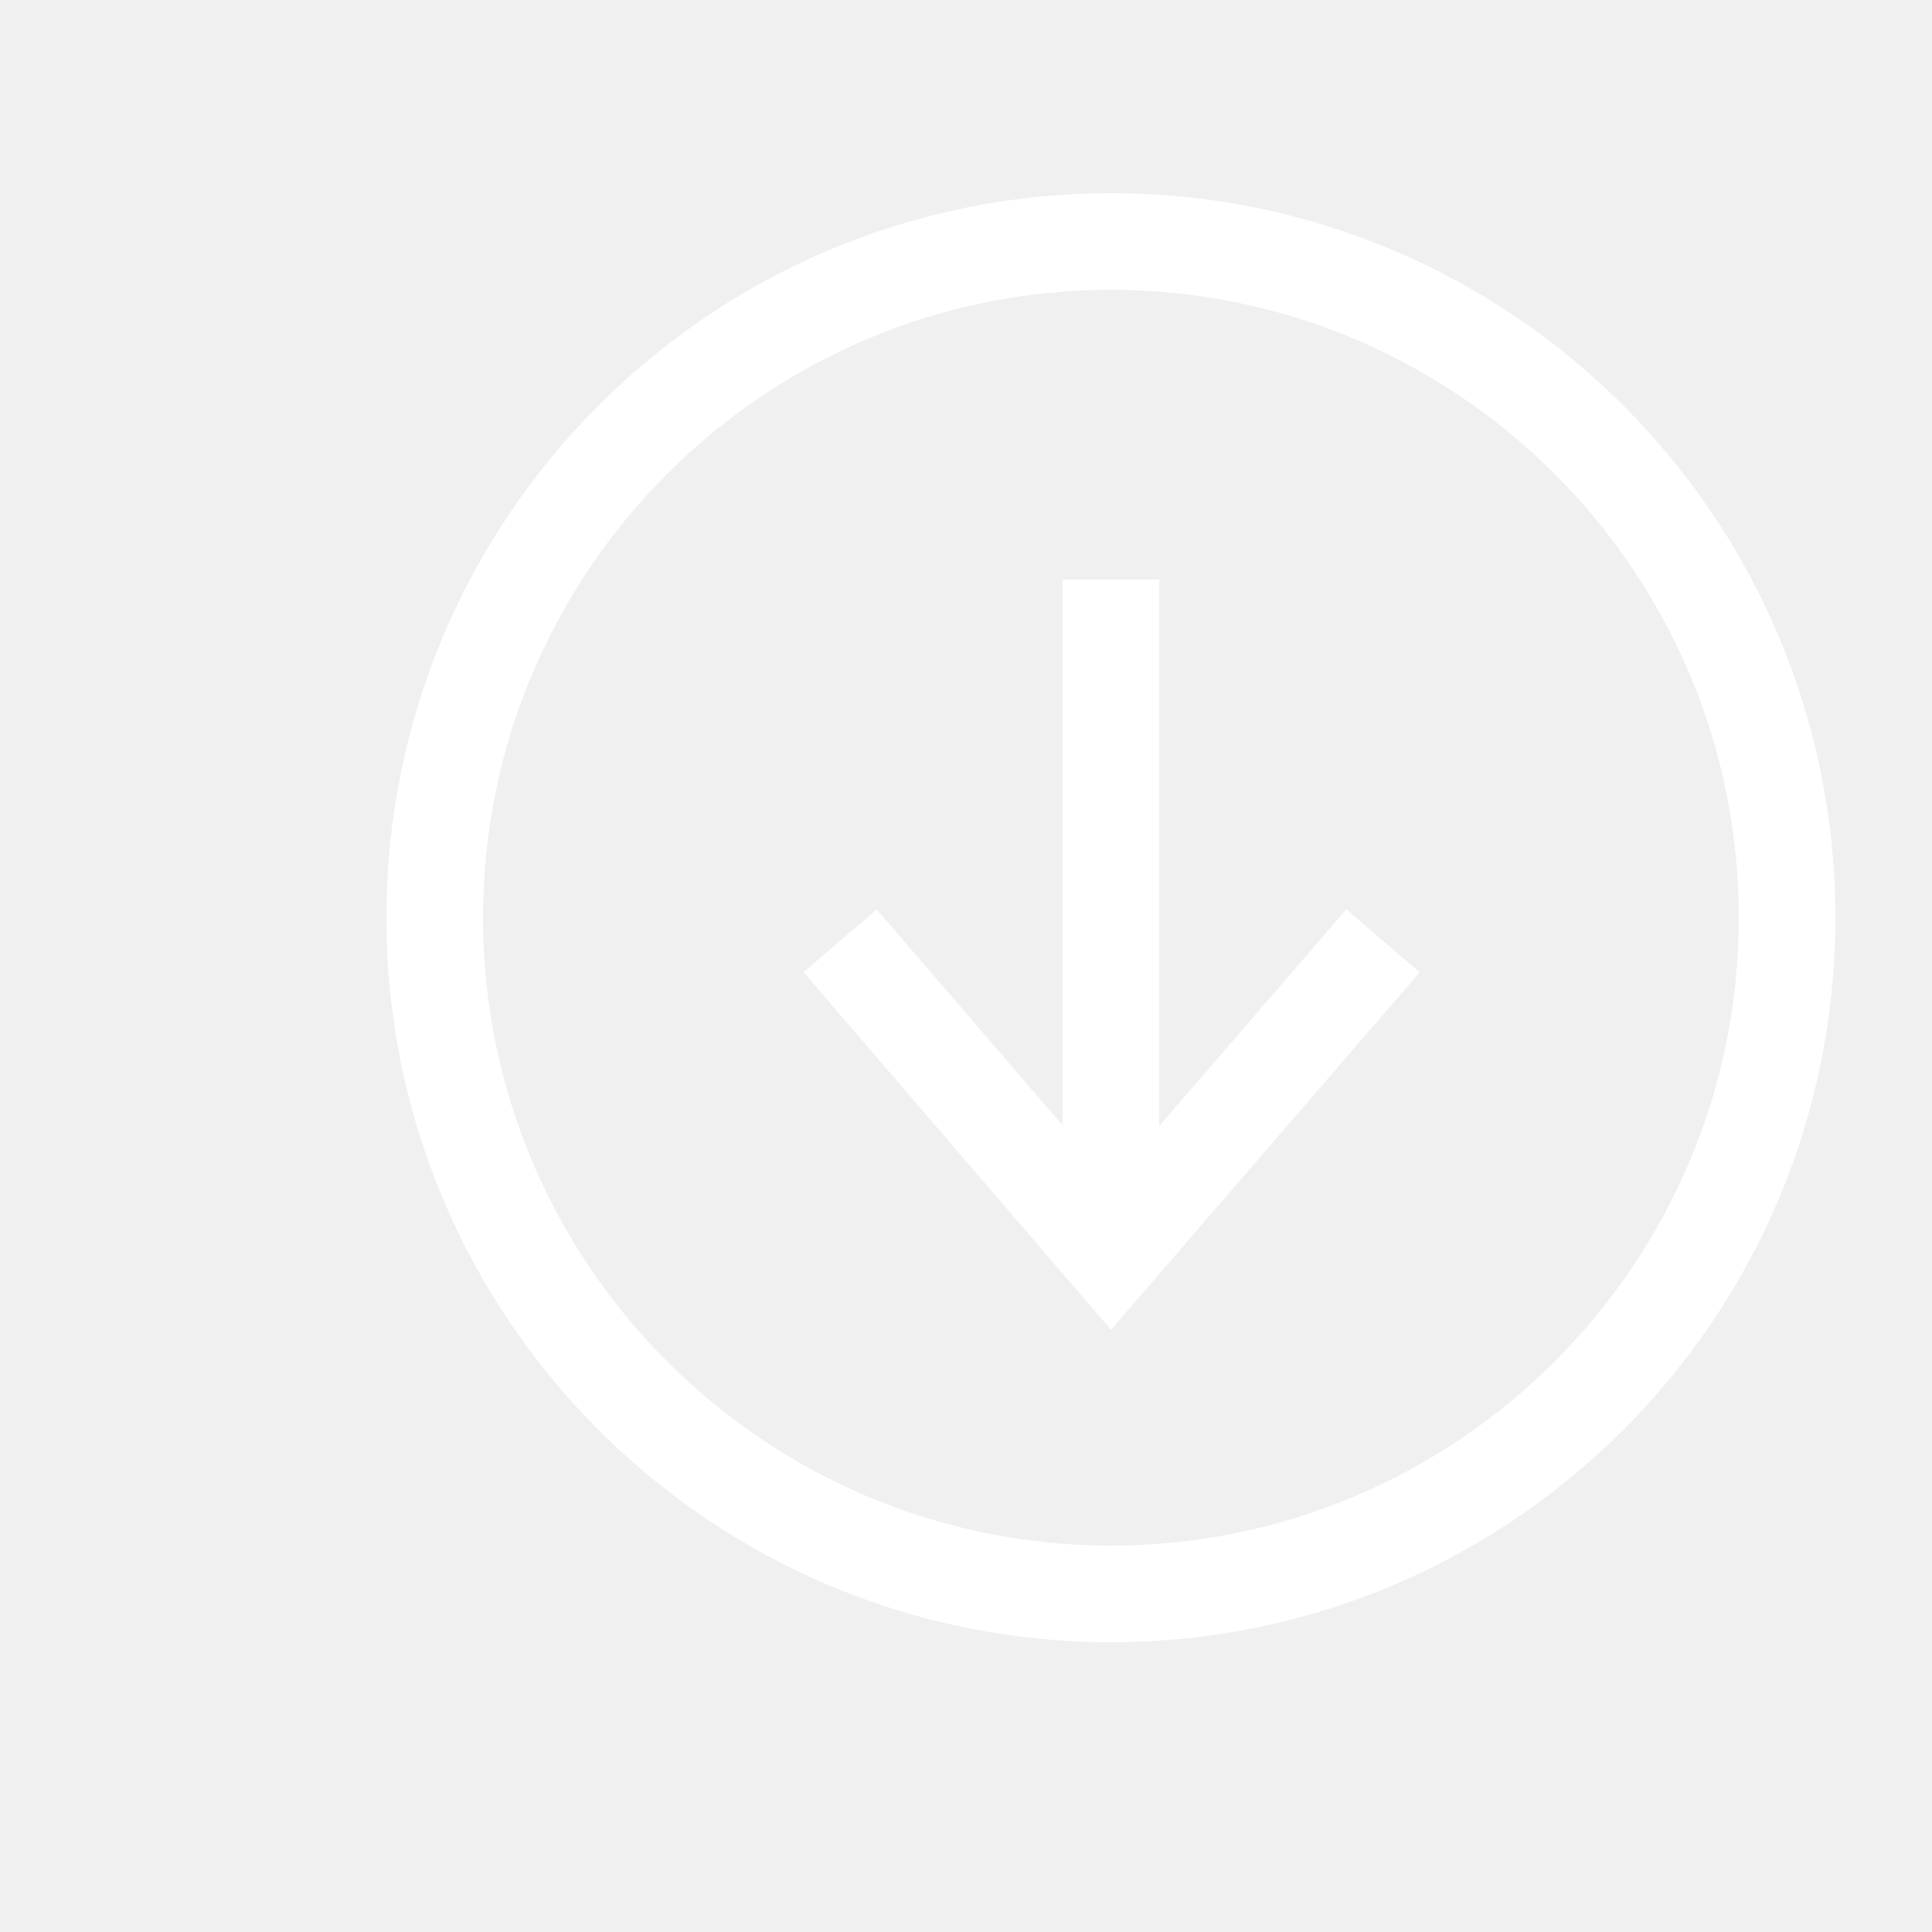
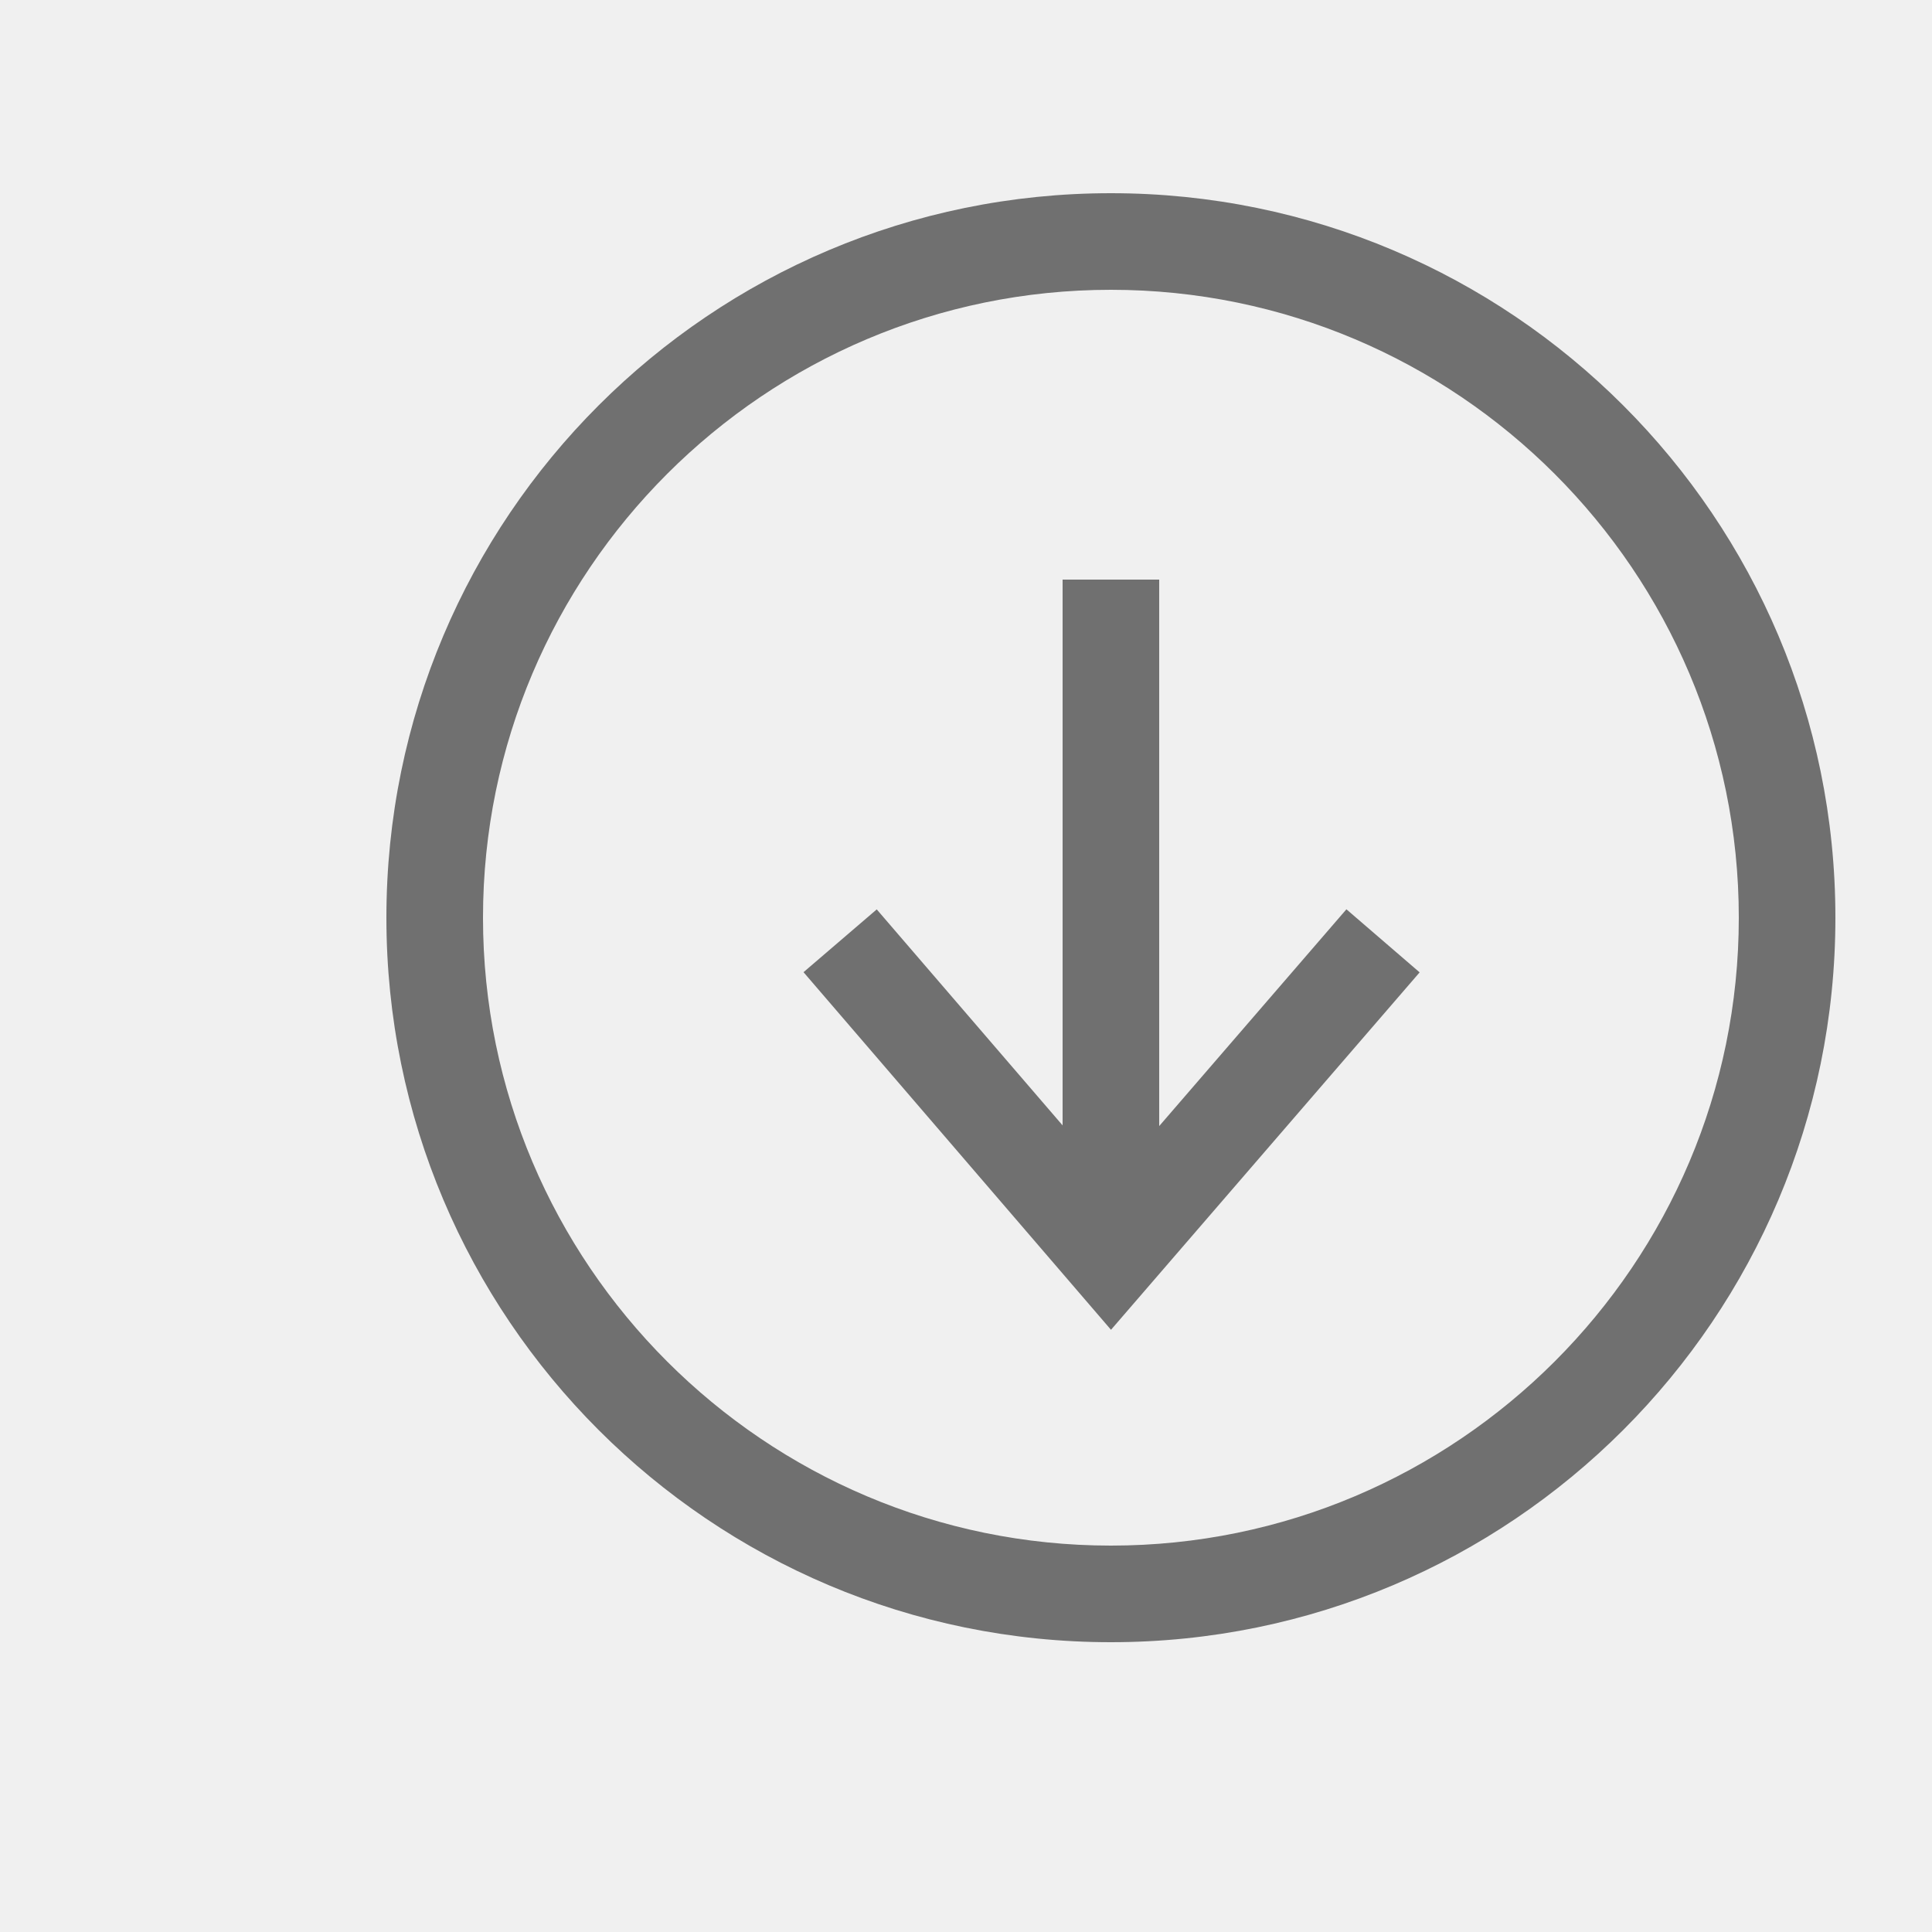
<svg xmlns="http://www.w3.org/2000/svg" viewBox="0 0 20 20">
-   <path d="M12 11.657V6h-1v5.65L9.076 9.414l-.758.65 3.183 3.702 3.195-3.7-.758-.653L12 11.657zM11.5 2C7.358 2 4 5.358 4 9.5c0 4.142 3.358 7.5 7.5 7.5 4.142 0 7.5-3.358 7.5-7.5C19 5.358 15.642 2 11.5 2zm0 14C7.916 16 5 13.084 5 9.5S7.916 3 11.5 3 18 5.916 18 9.5 15.084 16 11.5 16z" fill="#ffffff" fill-rule="evenodd" />
+   <path d="M12 11.657V6h-1v5.65L9.076 9.414l-.758.65 3.183 3.702 3.195-3.7-.758-.653L12 11.657zM11.5 2C7.358 2 4 5.358 4 9.5c0 4.142 3.358 7.5 7.5 7.5 4.142 0 7.5-3.358 7.5-7.5C19 5.358 15.642 2 11.5 2zm0 14C7.916 16 5 13.084 5 9.5S7.916 3 11.5 3 18 5.916 18 9.5 15.084 16 11.5 16z" fill="#707070" fill-rule="evenodd" />
</svg>
